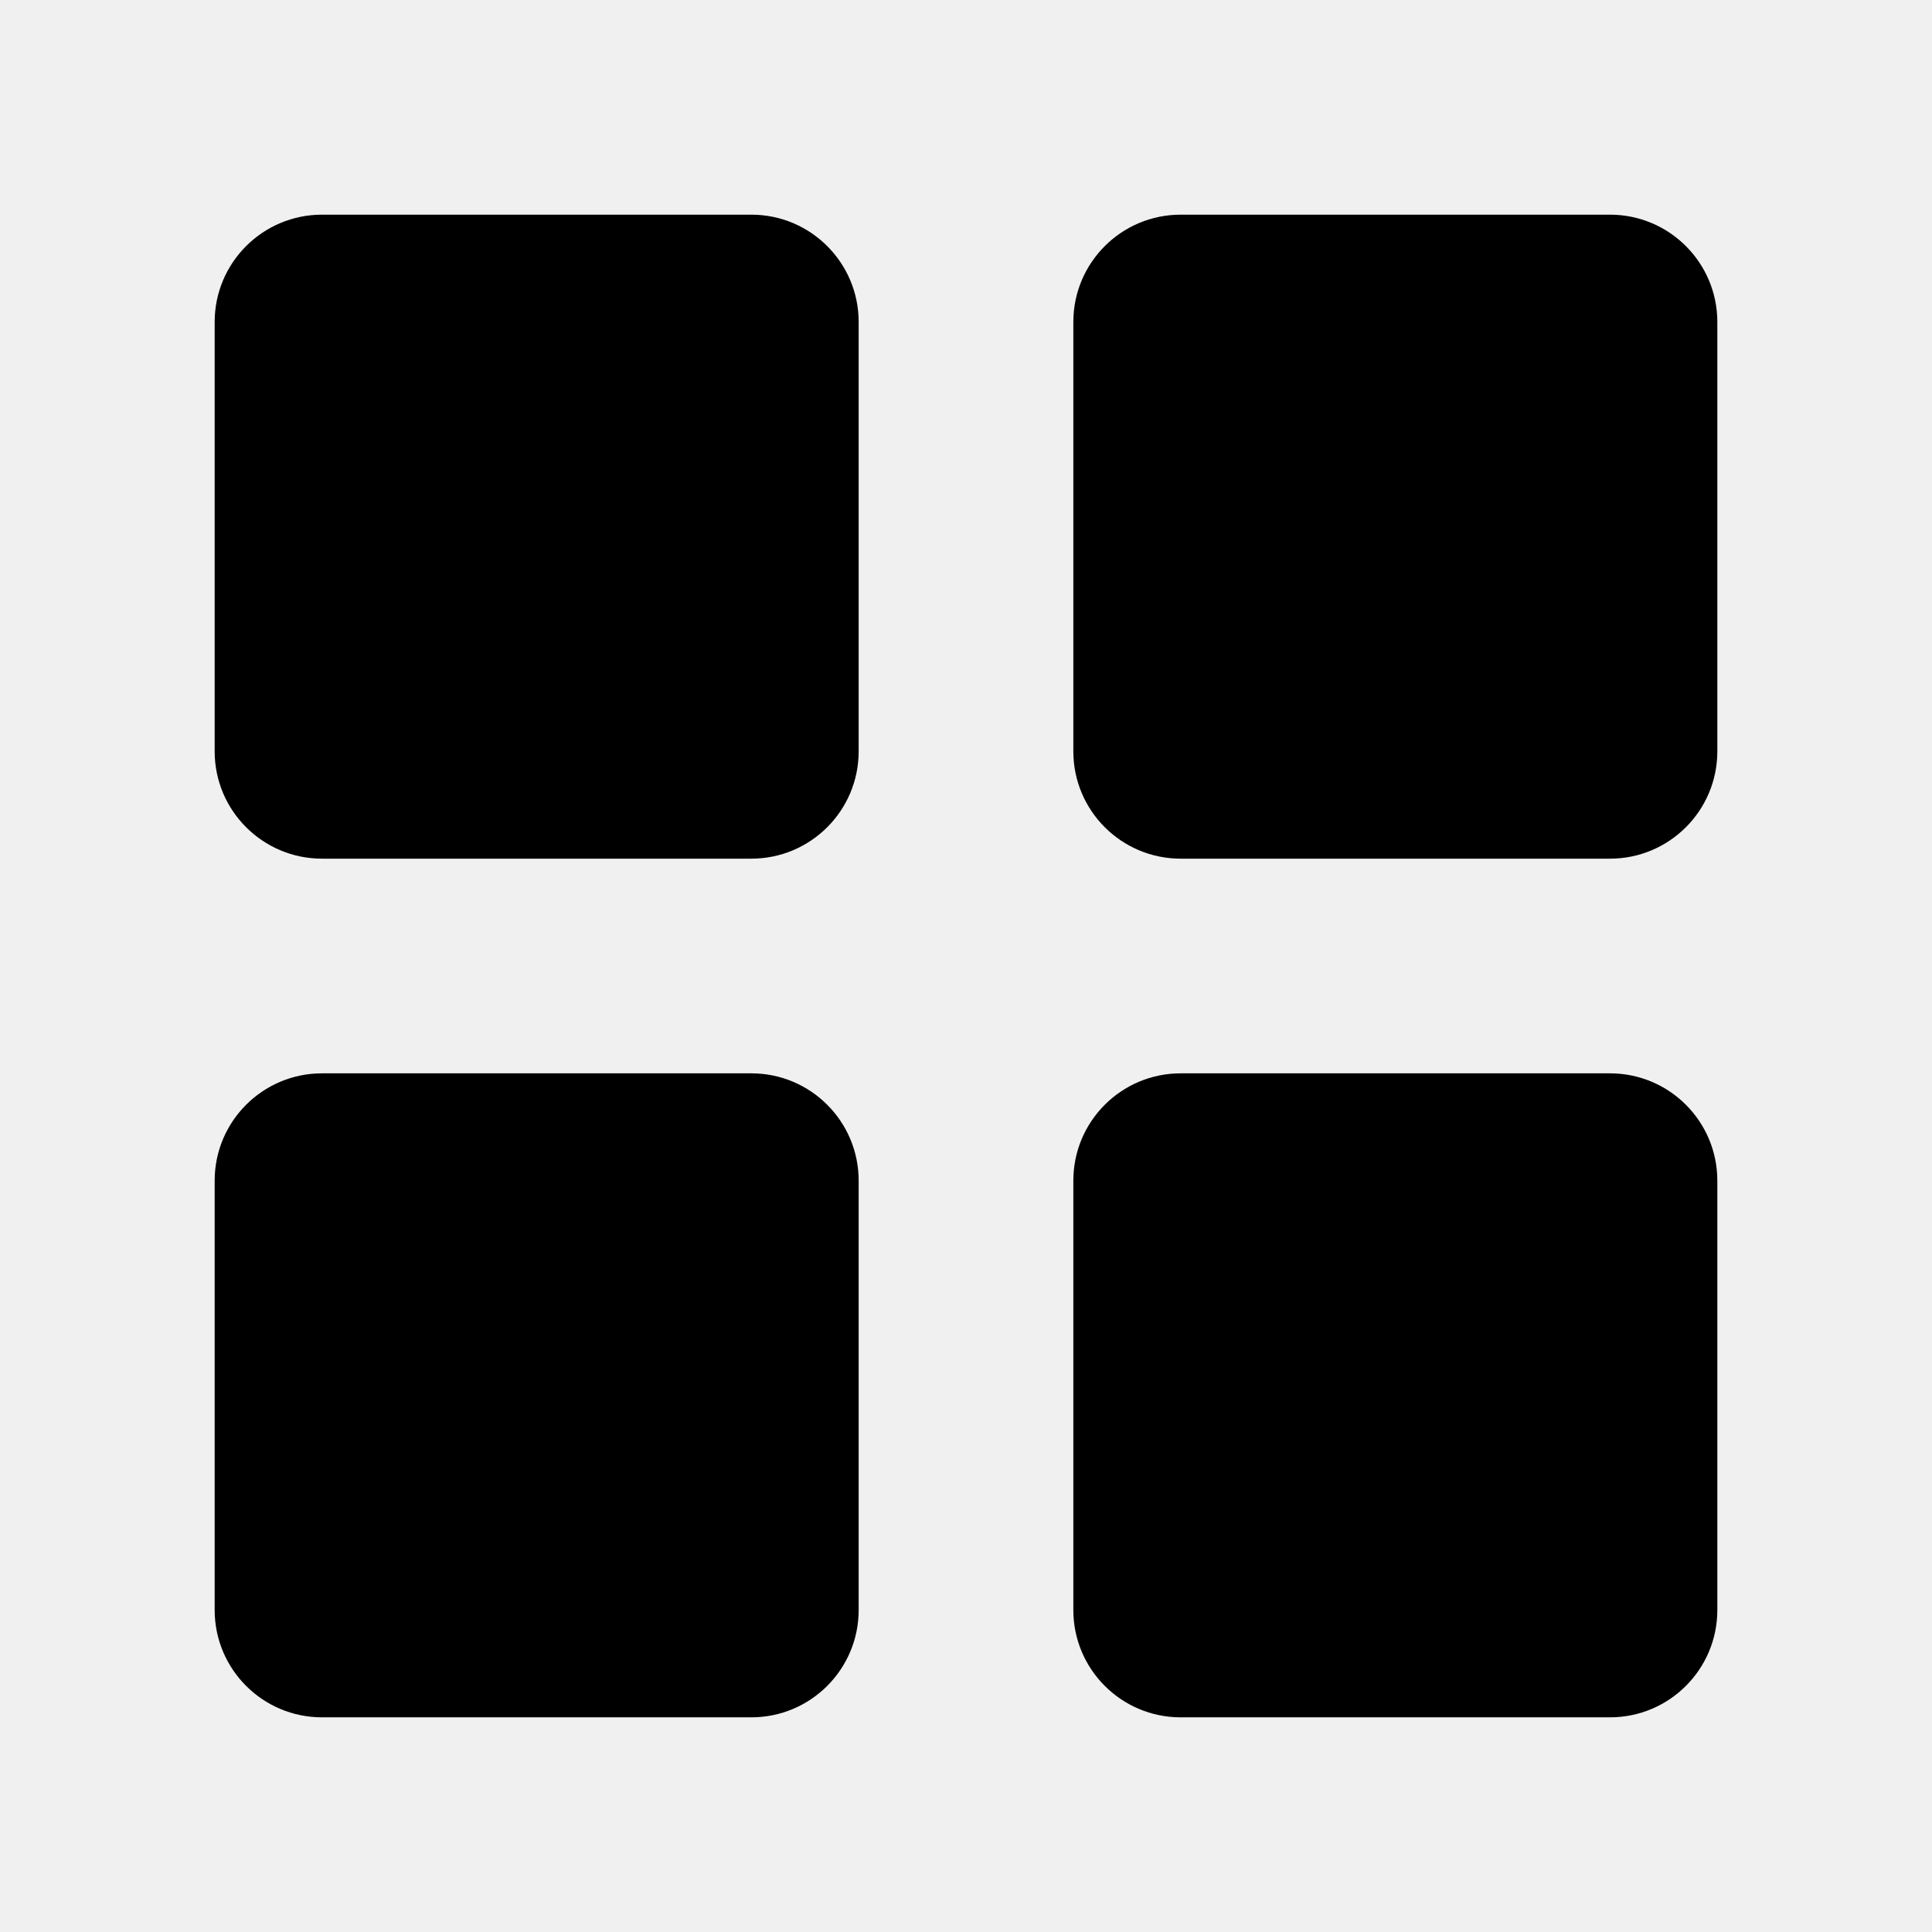
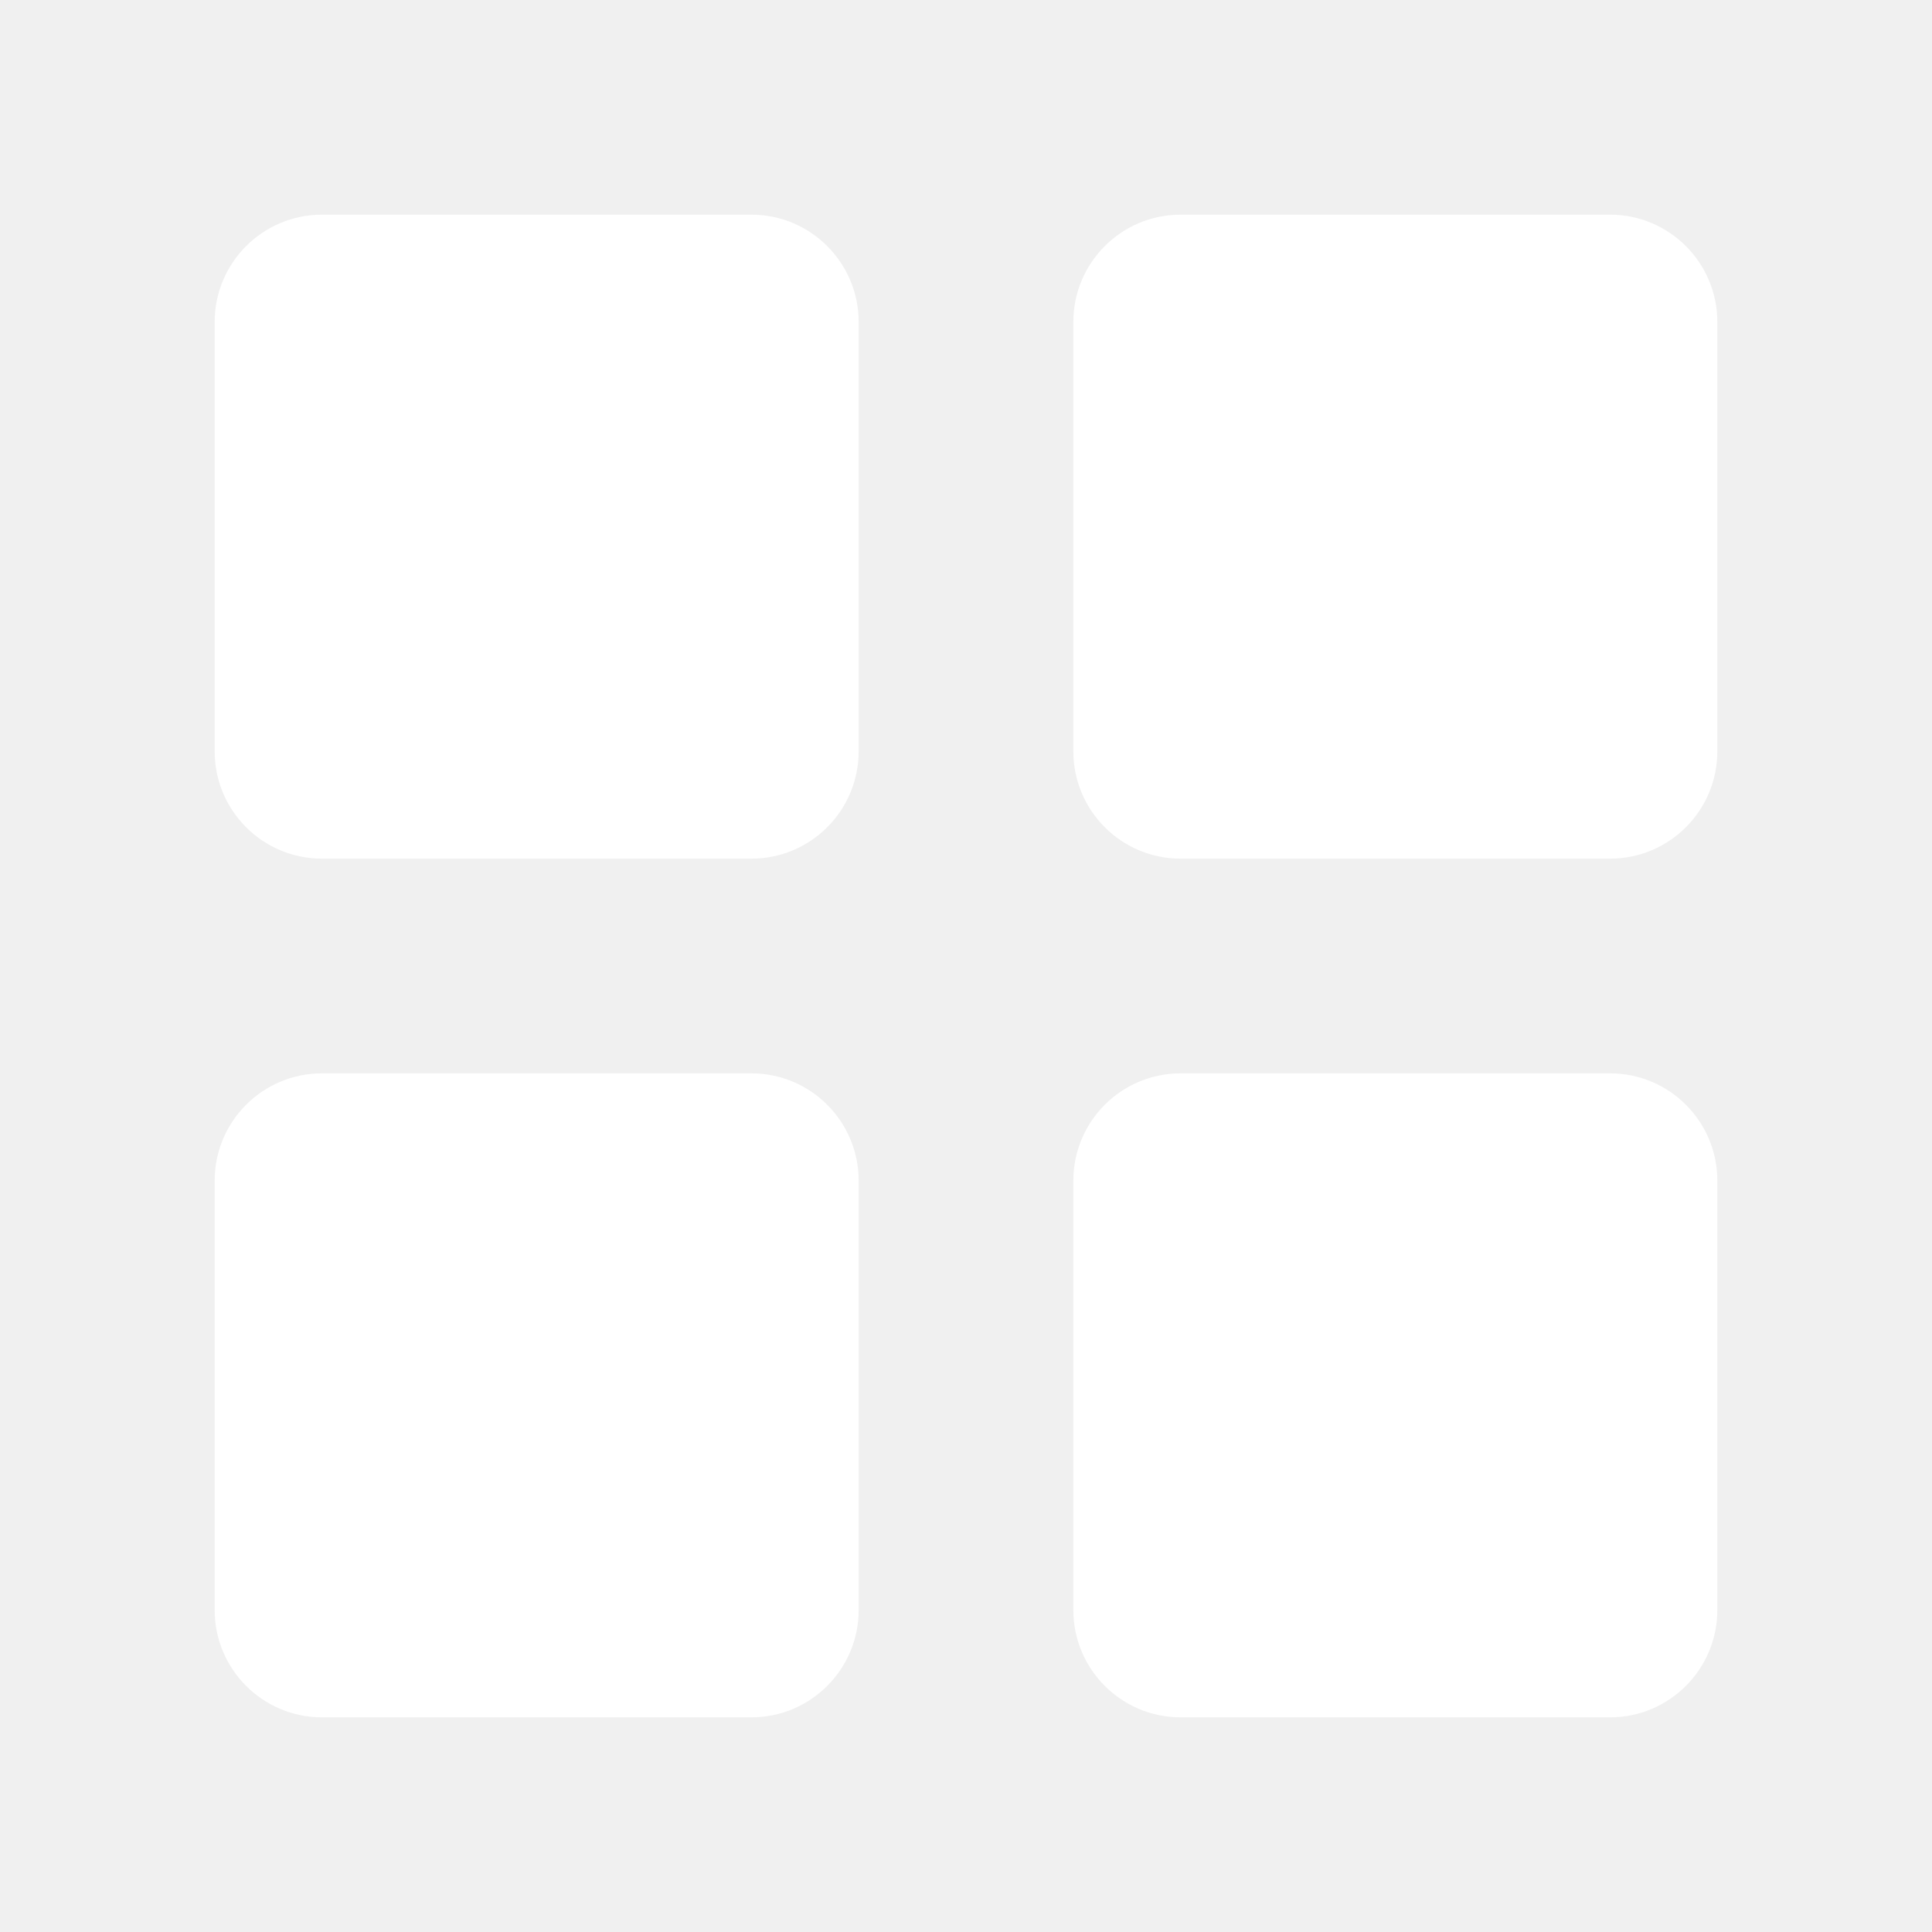
<svg xmlns="http://www.w3.org/2000/svg" version="1.1" width="36" height="36" viewBox="0 0 36 36" preserveAspectRatio="xMidYMid meet">
-   <rect class="clr-i-solid clr-i-solid-path-1" x="4" y="4" width="12" height="12" rx="2" ry="2" />
-   <rect class="clr-i-solid clr-i-solid-path-2" x="20" y="4" width="12" height="12" rx="2" ry="2" />
-   <rect class="clr-i-solid clr-i-solid-path-3" x="4" y="20" width="12" height="12" rx="2" ry="2" />
-   <rect class="clr-i-solid clr-i-solid-path-4" x="20" y="20" width="12" height="12" rx="2" ry="2" />
+   <rect style="fill:white" class="clr-i-solid clr-i-solid-path-1" x="4" y="4" width="12" height="12" rx="2" ry="2" />
+   <rect style="fill:white" class="clr-i-solid clr-i-solid-path-2" x="20" y="4" width="12" height="12" rx="2" ry="2" />
+   <rect style="fill:white" class="clr-i-solid clr-i-solid-path-3" x="4" y="20" width="12" height="12" rx="2" ry="2" />
+   <rect style="fill:white" class="clr-i-solid clr-i-solid-path-4" x="20" y="20" width="12" height="12" rx="2" ry="2" />
  <rect x="0" y="0" width="36" height="36" fill-opacity="0" />
</svg>
